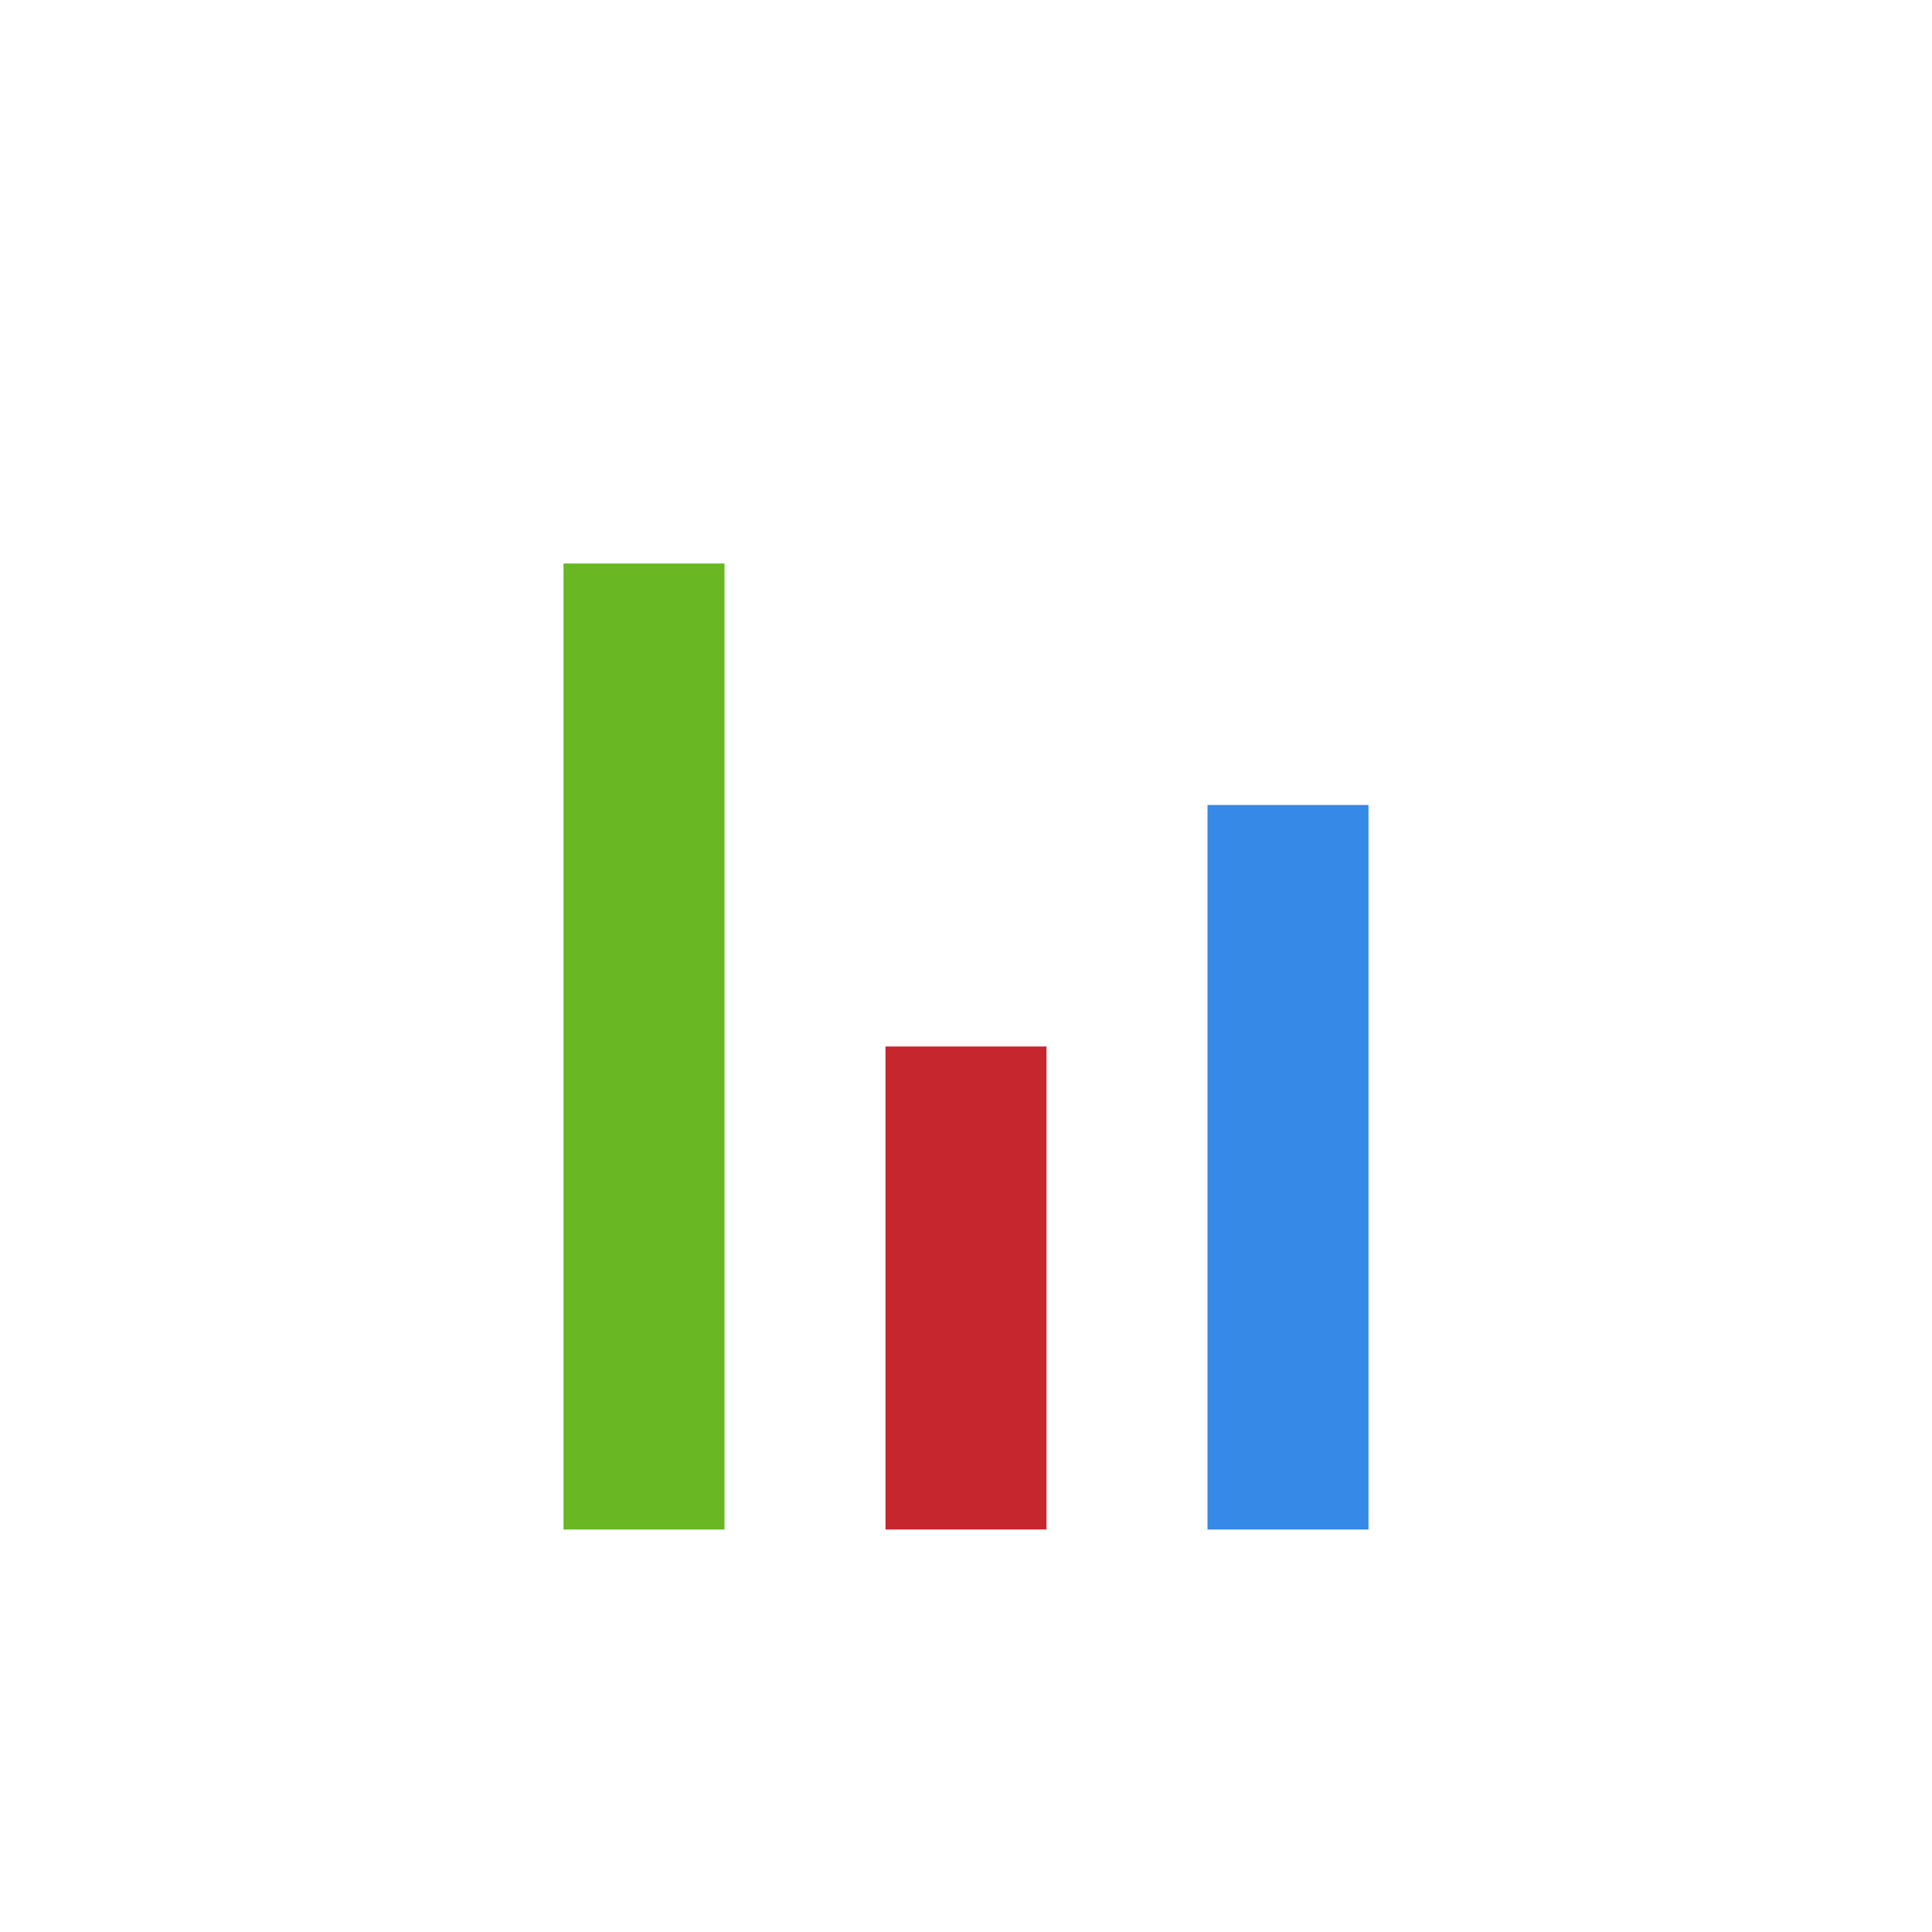
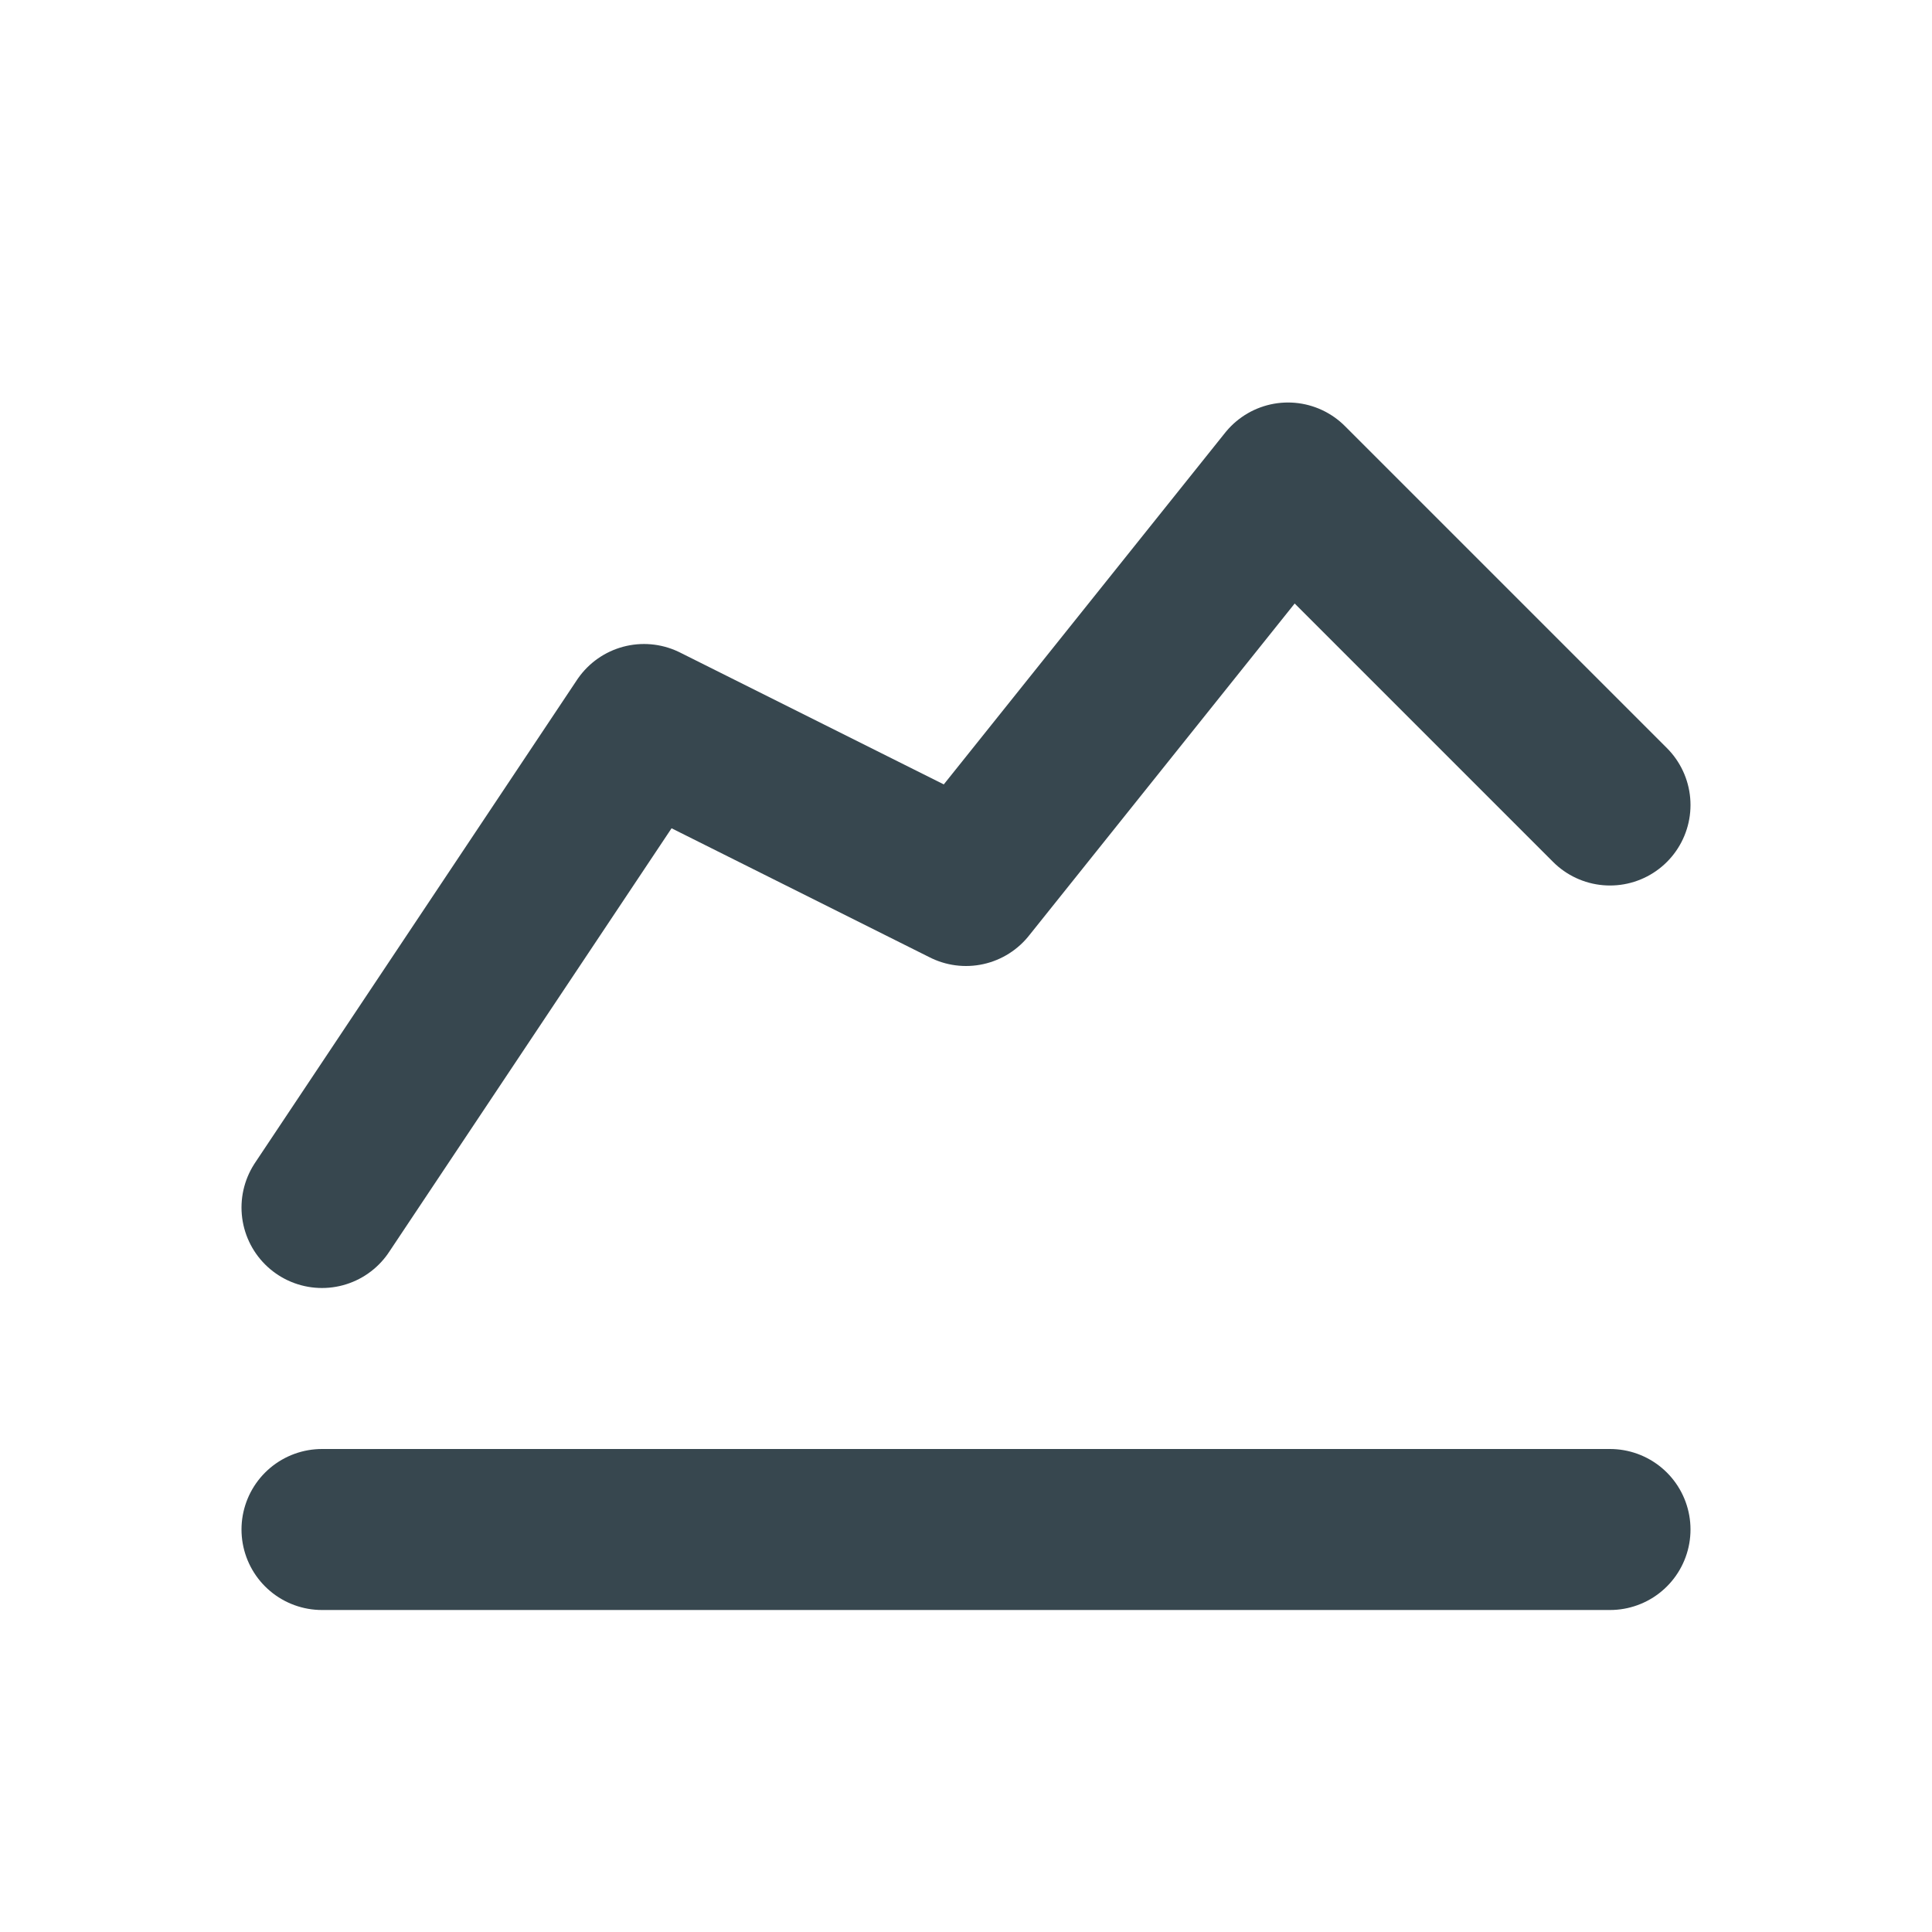
- <svg xmlns="http://www.w3.org/2000/svg" xmlns:xlink="http://www.w3.org/1999/xlink" id="svg3828" height="24" width="24" version="1.1">
-   <defs id="defs3830">
-     <linearGradient id="linearGradient3977">
-       <stop offset="0" style="stop-color:#ffffff;stop-opacity:1" id="stop3979" />
-       <stop offset="0" style="stop-color:#ffffff;stop-opacity:0.235" id="stop3981" />
-       <stop offset="1" style="stop-color:#ffffff;stop-opacity:0.157" id="stop3983" />
-       <stop offset="1" style="stop-color:#ffffff;stop-opacity:0.392" id="stop3985" />
-     </linearGradient>
-     <linearGradient id="linearGradient3600-4">
-       <stop offset="0" style="stop-color:#f4f4f4;stop-opacity:1" id="stop3602-7" />
-       <stop offset="1" style="stop-color:#dbdbdb;stop-opacity:1" id="stop3604-6" />
-     </linearGradient>
-     <linearGradient id="linearGradient5060">
-       <stop offset="0" style="stop-color:#000000;stop-opacity:1" id="stop5062" />
-       <stop offset="1" style="stop-color:#000000;stop-opacity:0" id="stop5064" />
-     </linearGradient>
-     <linearGradient id="linearGradient5048">
-       <stop offset="0" style="stop-color:#000000;stop-opacity:0" id="stop5050" />
-       <stop offset="0.5" style="stop-color:#000000;stop-opacity:1" id="stop5056" />
-       <stop offset="1" style="stop-color:#000000;stop-opacity:0" id="stop5052" />
-     </linearGradient>
-     <linearGradient gradientTransform="matrix(0.4054051,0,0,0.5135135,2.269687,-0.3243195)" gradientUnits="userSpaceOnUse" xlink:href="#linearGradient3977" id="linearGradient3013" y2="41.526" x2="24" y1="6.474" x1="24" />
-     <linearGradient gradientTransform="matrix(0.4571418,0,0,0.4345667,1.028596,0.9037228)" gradientUnits="userSpaceOnUse" xlink:href="#linearGradient3600-4" id="linearGradient3016" y2="47.013" x2="25.132" y1="0.985" x1="25.132" />
-     <radialGradient gradientTransform="matrix(0.01204859,0,0,0.0082353,13.23879,18.98056)" gradientUnits="userSpaceOnUse" xlink:href="#linearGradient5060" id="radialGradient3021" fy="486.648" fx="605.714" r="117.143" cy="486.648" cx="605.714" />
-     <radialGradient gradientTransform="matrix(-0.01204859,0,0,0.0082353,10.76121,18.98056)" gradientUnits="userSpaceOnUse" xlink:href="#linearGradient5060" id="radialGradient3024" fy="486.648" fx="605.714" r="117.143" cy="486.648" cx="605.714" />
-     <linearGradient gradientTransform="matrix(0.0352071,0,0,0.0082353,-0.724852,18.98055)" gradientUnits="userSpaceOnUse" xlink:href="#linearGradient5048" id="linearGradient3027" y2="609.505" x2="302.857" y1="366.648" x1="302.857" />
-   </defs>
-   <rect width="2" height="12" x="7" y="7" id="rect3482" style="color:#bebebe;display:inline;overflow:visible;visibility:visible;fill:#68b723;fill-opacity:1;fill-rule:nonzero;stroke:none;stroke-width:0.707;marker:none;enable-background:accumulate" />
-   <rect width="2" height="6" x="11" y="13" id="rect3482-7" style="color:#000000;display:inline;overflow:visible;visibility:visible;fill:#c6262e;fill-opacity:1;fill-rule:nonzero;stroke:none;stroke-width:0.707;marker:none;enable-background:accumulate" />
-   <rect width="2" height="9" x="15" y="10" id="rect3482-0" style="color:#bebebe;display:inline;overflow:visible;visibility:visible;fill:#3689e6;fill-opacity:1;fill-rule:nonzero;stroke:none;stroke-width:0.707;marker:none;enable-background:accumulate" />
+ <svg xmlns="http://www.w3.org/2000/svg" width="24" height="24" viewBox="0 0 24 24" fill="none" stroke="#37474F" stroke-width="2" stroke-linecap="round" stroke-linejoin="round">
+   <path d="M4 19l16 0" />
+   <path d="M4 15l4 -6l4 2l4 -5l4 4" />
</svg>
